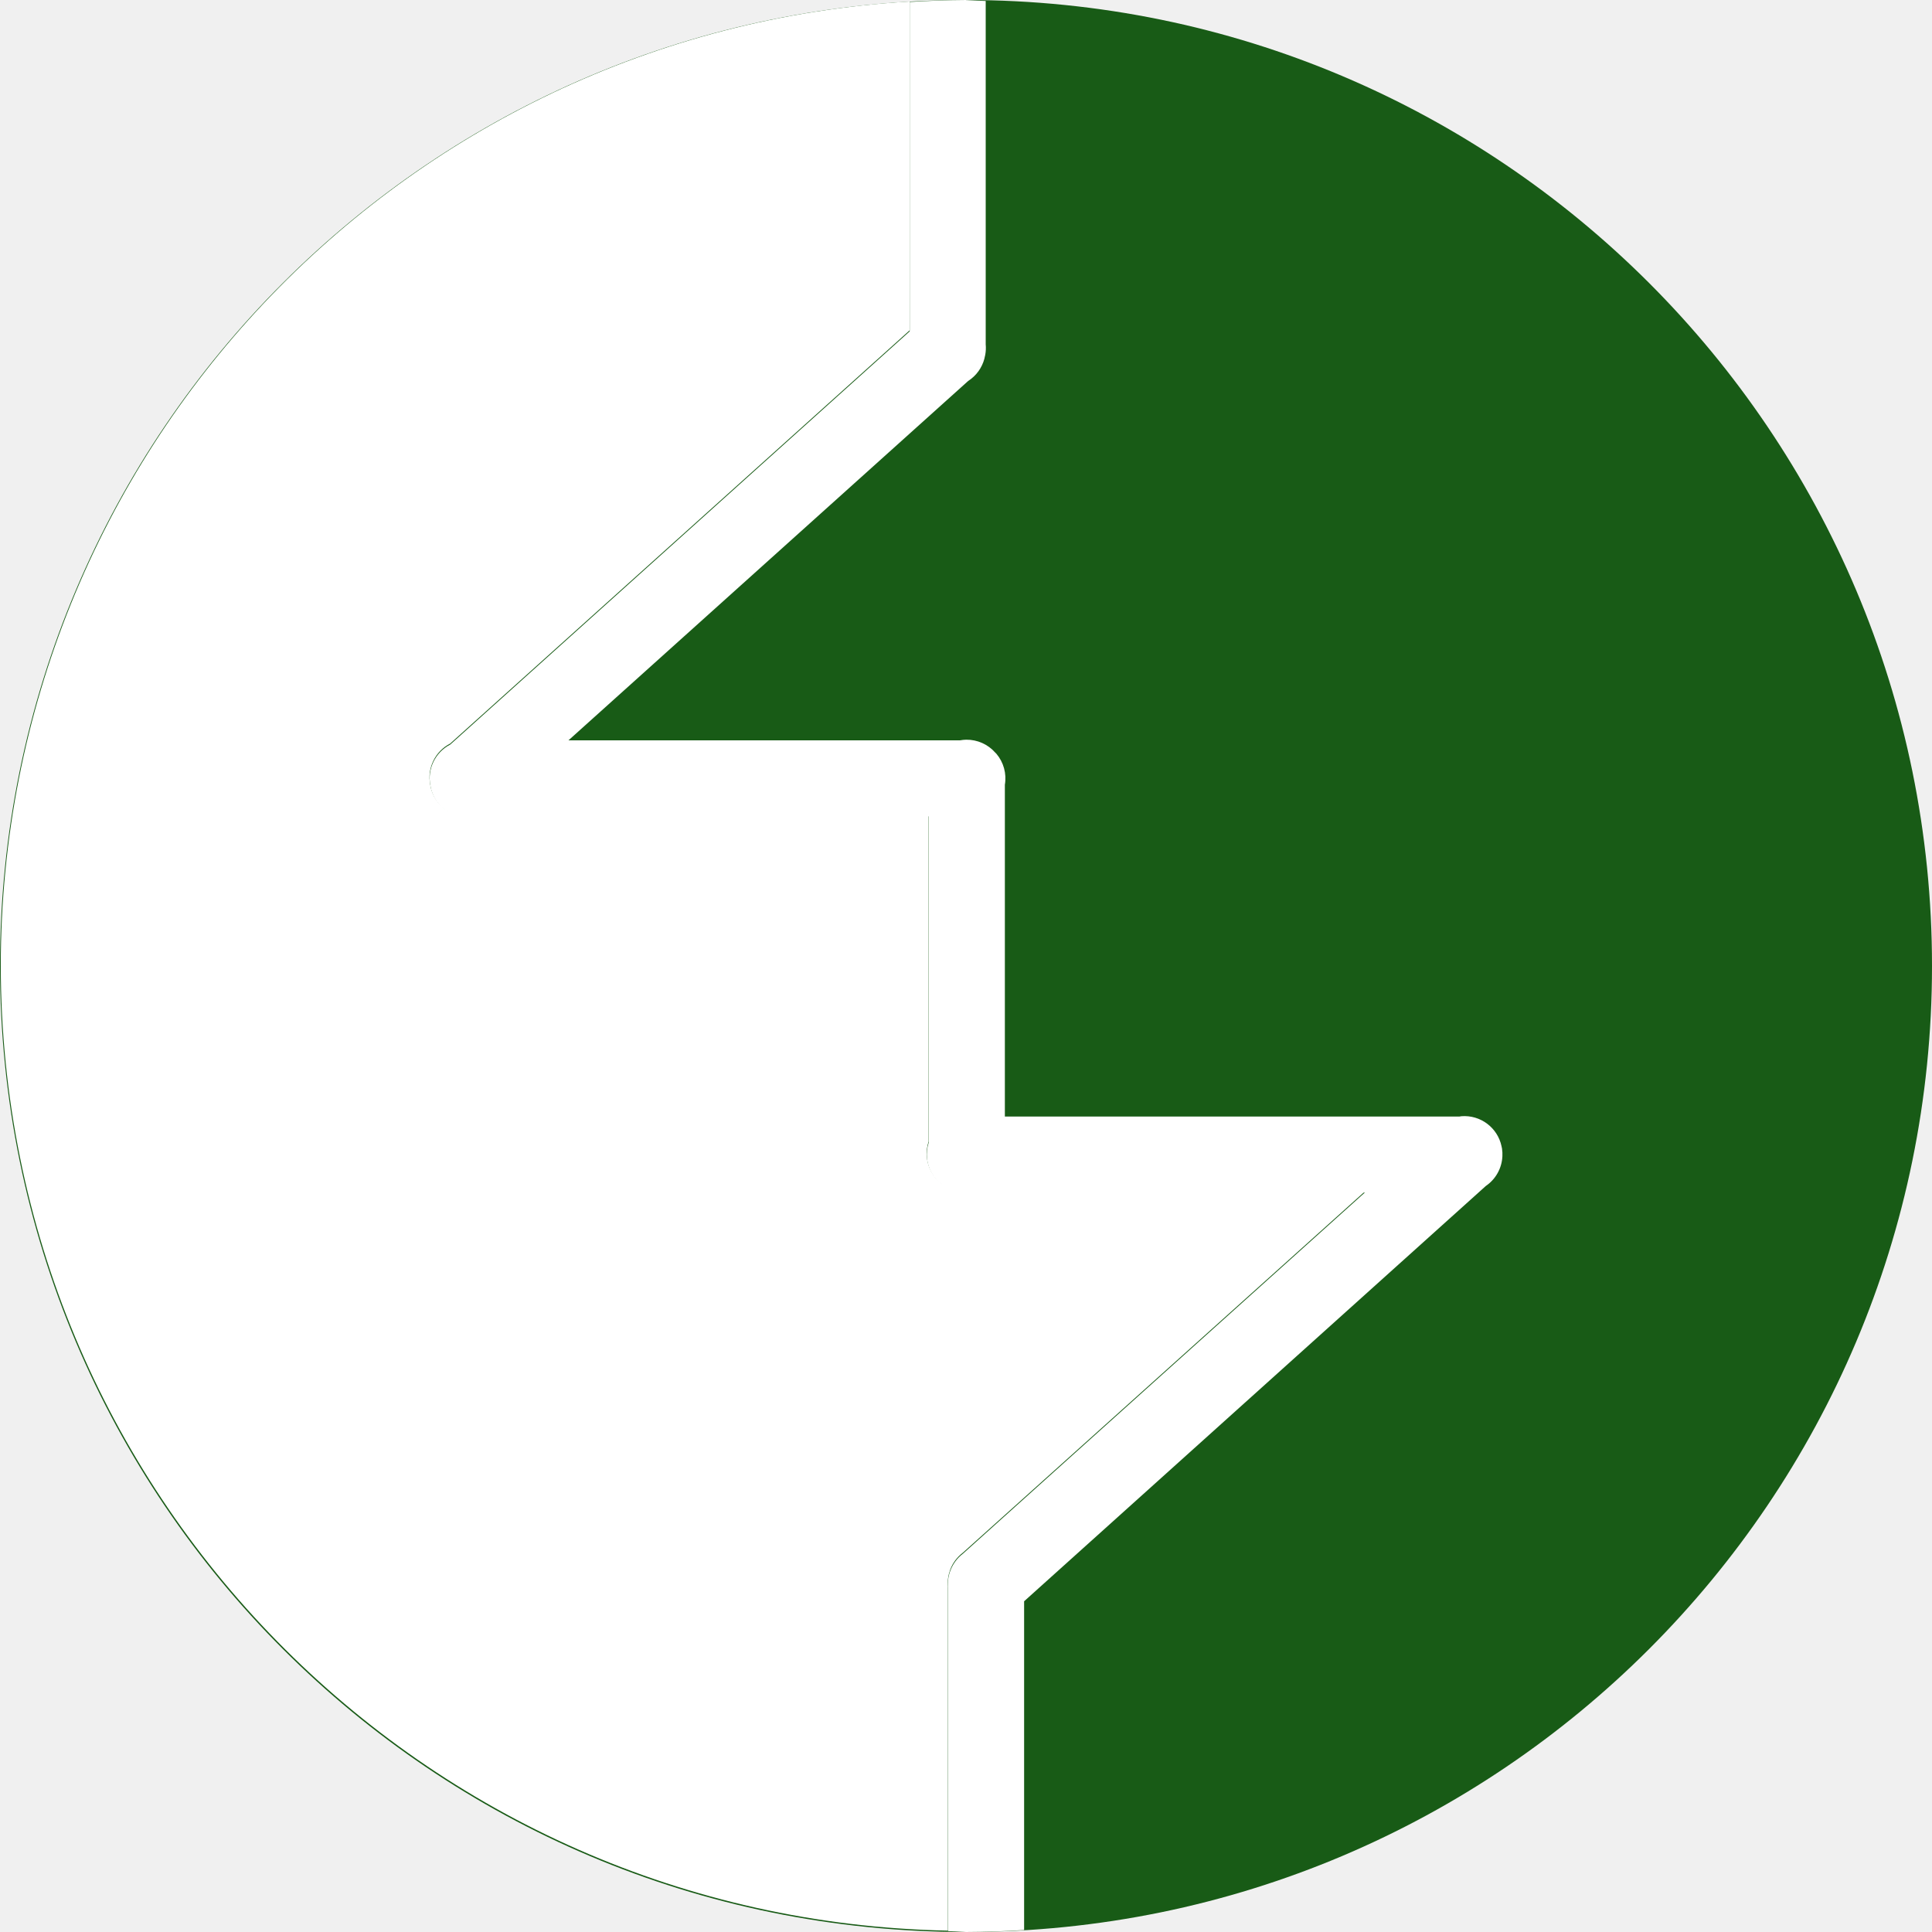
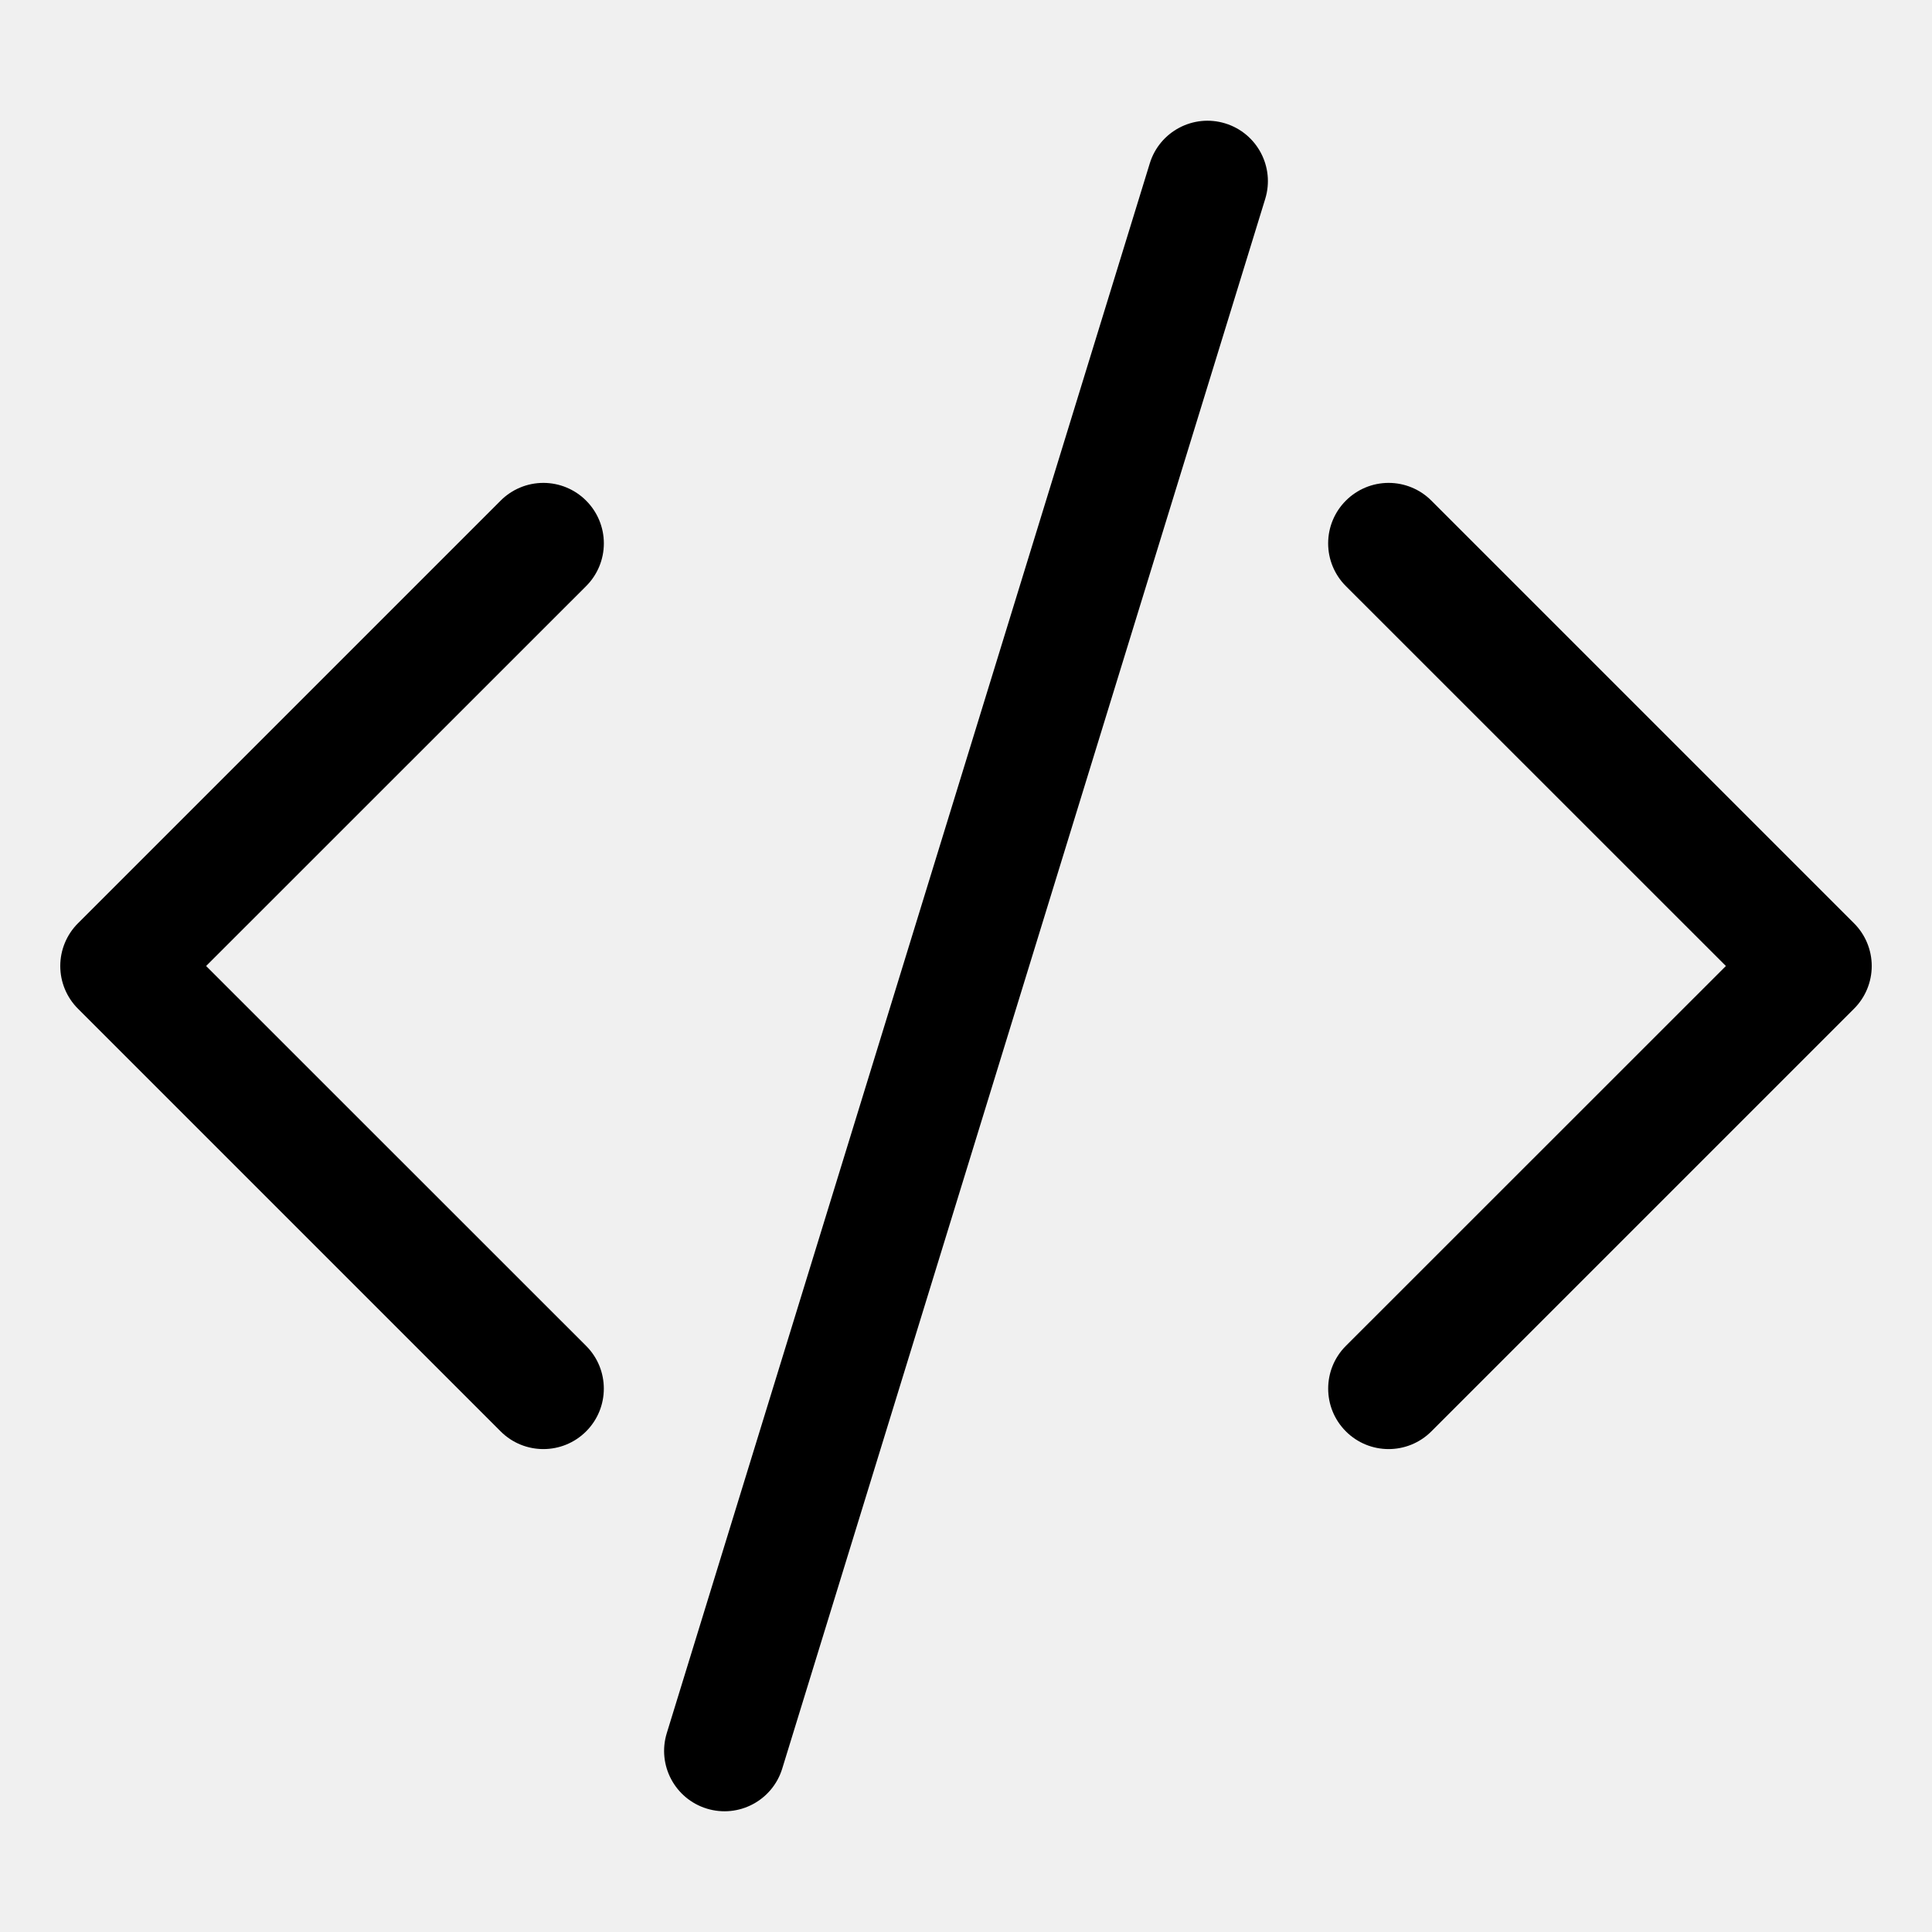
- <svg xmlns="http://www.w3.org/2000/svg" width="48" height="48" viewBox="0 0 12.7 12.7" version="1.1" id="svg8">
-   <defs id="defs2">
-     <clipPath clipPathUnits="userSpaceOnUse" id="clipPath5343">
-       <path style="fill:#185b16;fill-opacity:1;stroke:none;stroke-width:2.01;stroke-linecap:round;stroke-linejoin:round;stroke-miterlimit:4;stroke-dasharray:none;stroke-opacity:1" d="m 3.069,285.557 c -1.614,1.196 -2.566,3.085 -2.569,5.093 0,3.507 2.843,6.35 6.35,6.35 C 10.357,297 13.2,294.157 13.2,290.65 c -0.002,-0.843 -0.452,-2.713 -0.5,-2.454 -0.024,0.841 -0.572,2.353 -0.602,2.231 -0.003,-0.506 -0.288,-1.426 -0.305,-1.195 0.028,1.407 -1.484,3.177 -2.308,3.5 -0.831,0.369 -1.737,0.564 -2.612,0.565 -0.174,2e-5 -1.169,-0.138 -1.644,-0.704 -0.826,-0.893 -0.002,-1.1 0.463,-1.273 0.506,-0.189 1.031,-0.31 1.52,-0.42 0.746,-0.168 0.471,-0.526 0.105,-0.629 -0.927,-0.26 -2.045,0.335 -2.865,0.306 -0.848,-0.029 -0.805,-1.696 -0.141,-1.762 0.739,-0.073 1.667,-0.511 1.462,-0.657 -0.83,-0.617 -0.962,-0.791 -1.06,-1.164 -0.148,-0.565 0.341,-1.036 0.058,-0.964 -0.26,0.08 -0.411,0.156 -0.599,0.257 -0.167,0.09 -0.294,0.055 -0.675,0.002 -0.325,-0.045 -0.387,-0.056 -0.376,-0.257 0.011,-0.201 0.073,-0.521 -0.052,-0.476 z" id="path5345" />
-     </clipPath>
-     <clipPath clipPathUnits="userSpaceOnUse" id="clipPath4543">
-       <path style="opacity:1;vector-effect:none;fill:#185b16;fill-opacity:1;stroke:none;stroke-width:2.117;stroke-linecap:round;stroke-linejoin:round;stroke-miterlimit:4;stroke-dasharray:none;stroke-dashoffset:0;stroke-opacity:1" d="m 1.776,291.57 c -1.826,0.174 -3.294,0.919 -3.49,2.165 -0.263,1.667 1.568,3.341 4.089,3.739 1.217,0.191 2.434,0.053 3.381,-0.384 0.731,0.528 1.669,0.901 2.67,1.06 2.521,0.398 4.778,-0.631 5.041,-2.299 0.263,-1.667 -1.491,-1.943 -4.257,-2.179 -2.766,-0.236 -3.616,-1.688 -5.747,-2.046 -0.566,-0.089 -1.138,-0.108 -1.687,-0.056 z" id="path4545" />
-     </clipPath>
-   </defs>
-   <g id="layer1" transform="translate(0,-284.3)">
-     <g id="g4539" transform="translate(9.536743e-8,-4.9999999e-6)">
-       <circle r="6.35" cy="290.65" cx="6.35" id="path4514" style="fill:#185b16;fill-opacity:1;stroke:none;stroke-width:1.747;stroke-linecap:round;stroke-linejoin:round;stroke-miterlimit:4;stroke-dasharray:none;stroke-opacity:1" />
-       <path id="path4514-3" d="m 6.293,284.303 a 6.35,6.35 0 0 0 -0.082,0.003 v 2.26 l -3.02,2.716 c -0.099,0.051 -0.152,0.161 -0.131,0.27 0.023,0.148 0.17,0.242 0.314,0.202 h 2.962 v 2.144 c -0.046,0.139 0.037,0.288 0.18,0.322 0.003,0.001 0.007,0.002 0.01,0.003 0.033,0.008 0.067,0.01 0.101,0.004 h 2.576 l -2.642,2.374 c -0.038,0.029 -0.066,0.067 -0.083,0.112 -0.014,0.036 -0.019,0.074 -0.016,0.113 v 2.17 a 6.35,6.35 0 0 0 0.5,-0.037 v -2.046 l 3.035,-2.73 c 0.065,-0.044 0.105,-0.117 0.109,-0.196 3e-6,-6.6e-4 3e-6,-0.001 0,-0.002 3.7e-4,-0.008 3.7e-4,-0.015 0,-0.023 -1.66e-4,-0.001 -3.18e-4,-0.003 -5.3e-4,-0.004 -3.96e-4,-0.007 -0.001,-0.014 -0.002,-0.021 -7.4e-4,-0.005 -0.002,-0.009 -0.003,-0.014 v -5.2e-4 c -0.026,-0.123 -0.138,-0.207 -0.264,-0.198 -0.004,5.5e-4 -0.008,10e-4 -0.012,0.002 H 6.836 v -2.181 c 0.012,-0.073 -0.008,-0.147 -0.056,-0.204 -5.292e-4,-6.6e-4 -0.001,-10e-4 -0.002,-0.002 -0.002,-0.002 -0.003,-0.003 -0.005,-0.005 -0.048,-0.055 -0.118,-0.086 -0.191,-0.085 -0.014,2.4e-4 -0.027,0.002 -0.04,0.004 h -2.574 l 2.627,-2.362 c 0.053,-0.034 0.091,-0.086 0.107,-0.147 1.825e-4,-0.001 3.439e-4,-0.002 5.291e-4,-0.003 0.002,-0.007 0.003,-0.015 0.005,-0.022 0.004,-0.023 0.005,-0.046 0.003,-0.069 v -2.328 a 6.35,6.35 0 0 0 -0.418,-0.02 z" style="fill:#185b16;fill-opacity:1;stroke:none;stroke-width:1.747;stroke-linecap:round;stroke-linejoin:round;stroke-miterlimit:4;stroke-dasharray:none;stroke-opacity:1" />
-       <path id="path4514-2" d="m 5.98,284.31 c -3.355,0.199 -5.974,2.976 -5.975,6.337 0.003,3.457 2.77,6.277 6.226,6.344 v -2.259 c -0.004,-0.038 0.002,-0.077 0.015,-0.113 0.016,-0.044 0.045,-0.083 0.083,-0.112 l 2.642,-2.374 h -2.576 c -0.034,0.005 -0.068,0.004 -0.101,-0.004 -0.004,-8e-4 -0.007,-0.002 -0.01,-0.003 -0.143,-0.034 -0.226,-0.183 -0.18,-0.322 v -2.144 h -2.962 c -0.144,0.04 -0.291,-0.054 -0.314,-0.202 -0.021,-0.109 0.032,-0.219 0.131,-0.27 l 3.02,-2.716 z" style="fill:#fff;fill-opacity:1;stroke:none;stroke-width:1.747;stroke-linecap:round;stroke-linejoin:round;stroke-miterlimit:4;stroke-dasharray:none;stroke-opacity:1" />
-       <path id="path4514-0" d="m 6.35,284.3 a 6.35,6.35 0 0 0 -0.37,0.013 v 2.165 l -3.02,2.716 a 0.25,0.25 0 0 0 -0.131,0.27 0.25,0.25 0 0 0 0.314,0.202 h 2.962 v 2.144 a 0.25,0.25 0 0 0 0.18,0.322 0.25,0.25 0 0 0 0.01,0.003 0.25,0.25 0 0 0 0.101,0.004 h 2.576 l -2.642,2.374 a 0.25,0.25 0 0 0 -0.083,0.112 0.25,0.25 0 0 0 -0.015,0.113 v 2.256 a 6.35,6.35 0 0 0 0.118,0.006 6.35,6.35 0 0 0 0.382,-0.013 v -2.161 l 3.035,-2.73 a 0.25,0.25 0 0 0 0.109,-0.196 0.25,0.25 0 0 0 0,-0.002 0.25,0.25 0 0 0 0,-0.023 0.25,0.25 0 0 0 -5.29e-4,-0.004 0.25,0.25 0 0 0 -0.002,-0.021 0.25,0.25 0 0 0 -0.003,-0.014 0.25,0.25 0 0 0 0,-5.3e-4 0.25,0.25 0 0 0 -0.264,-0.198 0.25,0.25 0 0 0 -0.012,0.002 h -2.989 v -2.181 a 0.25,0.25 0 0 0 -0.056,-0.204 0.25,0.25 0 0 0 -0.002,-0.002 0.25,0.25 0 0 0 -0.005,-0.005 0.25,0.25 0 0 0 -0.191,-0.085 0.25,0.25 0 0 0 -0.04,0.004 H 3.737 l 2.627,-2.362 a 0.25,0.25 0 0 0 0.107,-0.147 0.25,0.25 0 0 0 5.29e-4,-0.003 0.25,0.25 0 0 0 0.005,-0.022 0.25,0.25 0 0 0 0.003,-0.069 v -2.257 a 6.35,6.35 0 0 0 -0.13,-0.006 z" style="fill:#ffffff;fill-opacity:1;stroke:none;stroke-width:1.747;stroke-linecap:round;stroke-linejoin:round;stroke-miterlimit:4;stroke-dasharray:none;stroke-opacity:1" />
-     </g>
-   </g>
+ <svg xmlns="http://www.w3.org/2000/svg" width="16" height="16" fill="currentColor" class="bi bi-code-slash" viewBox="0 0 16 16">
+   <path d="M10.478 1.647a.5.5 0 1 0-.956-.294l-4 13a.5.5 0 0 0 .956.294l4-13zM4.854 4.146a.5.5 0 0 1 0 .708L1.707 8l3.147 3.146a.5.5 0 0 1-.708.708l-3.5-3.5a.5.5 0 0 1 0-.708l3.5-3.5a.5.5 0 0 1 .708 0zm6.292 0a.5.5 0 0 0 0 .708L14.293 8l-3.147 3.146a.5.5 0 0 0 .708.708l3.5-3.5a.5.5 0 0 0 0-.708l-3.5-3.5a.5.5 0 0 0-.708 0z" />
</svg>
